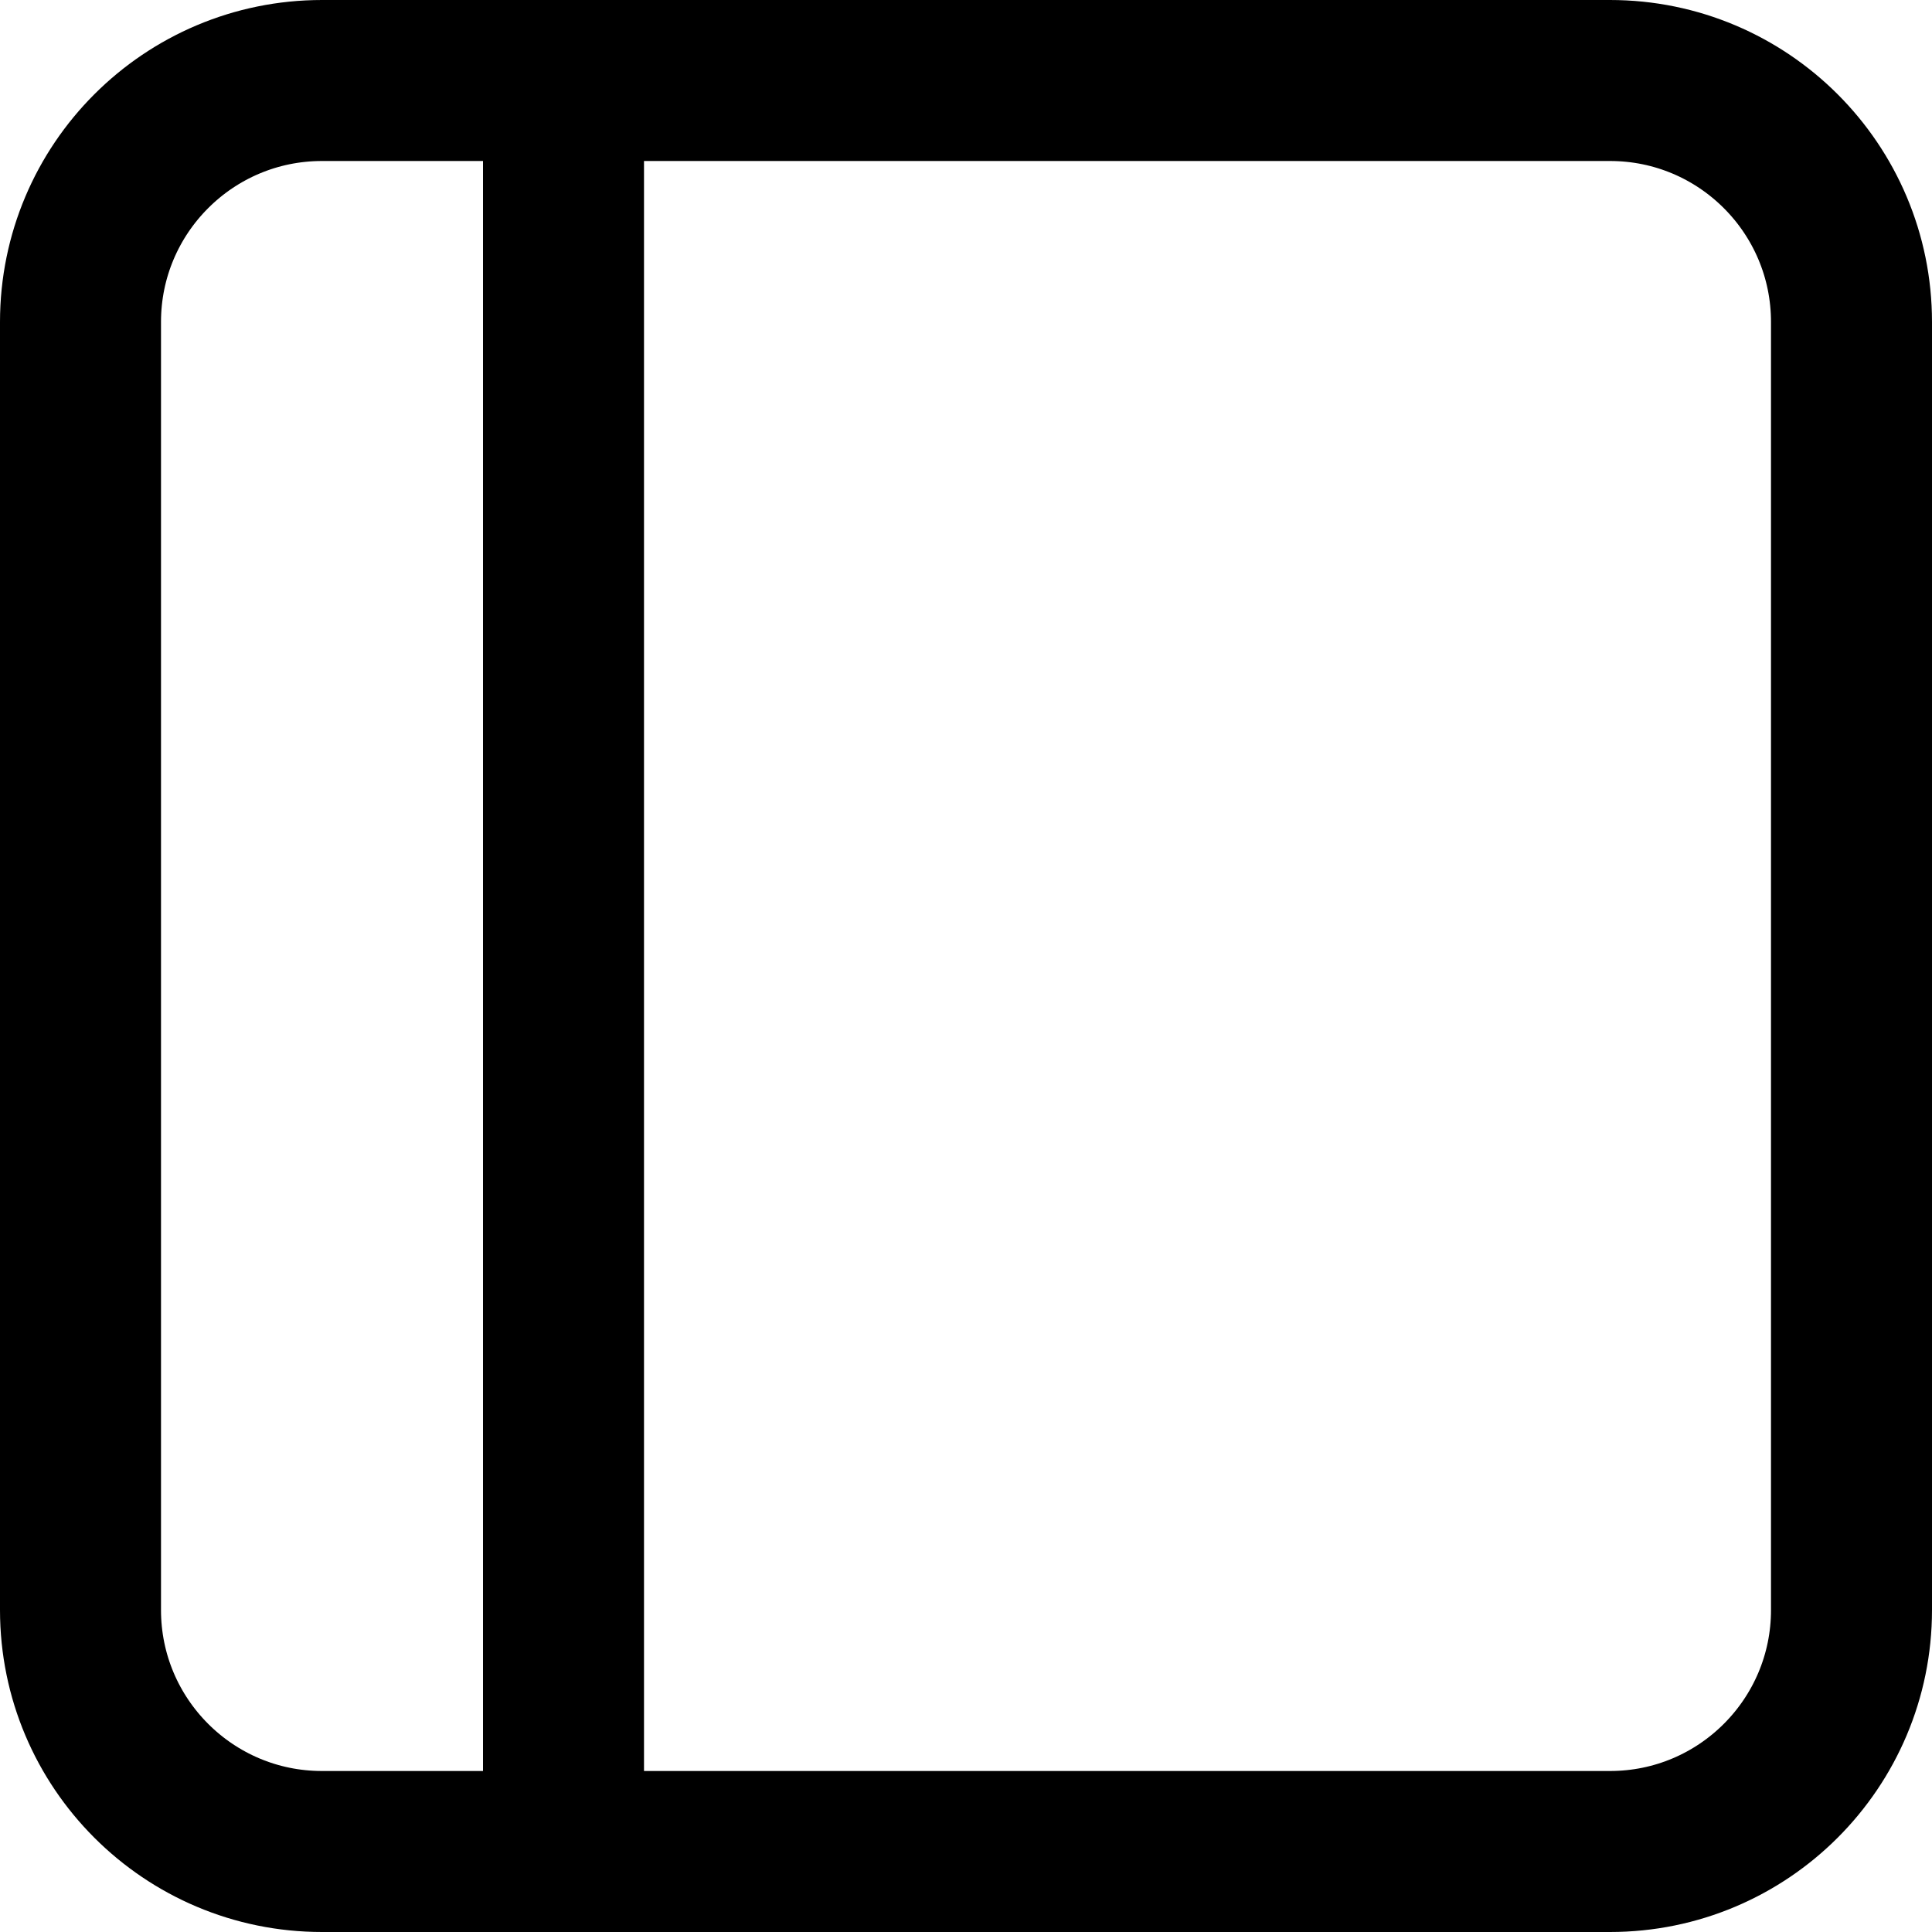
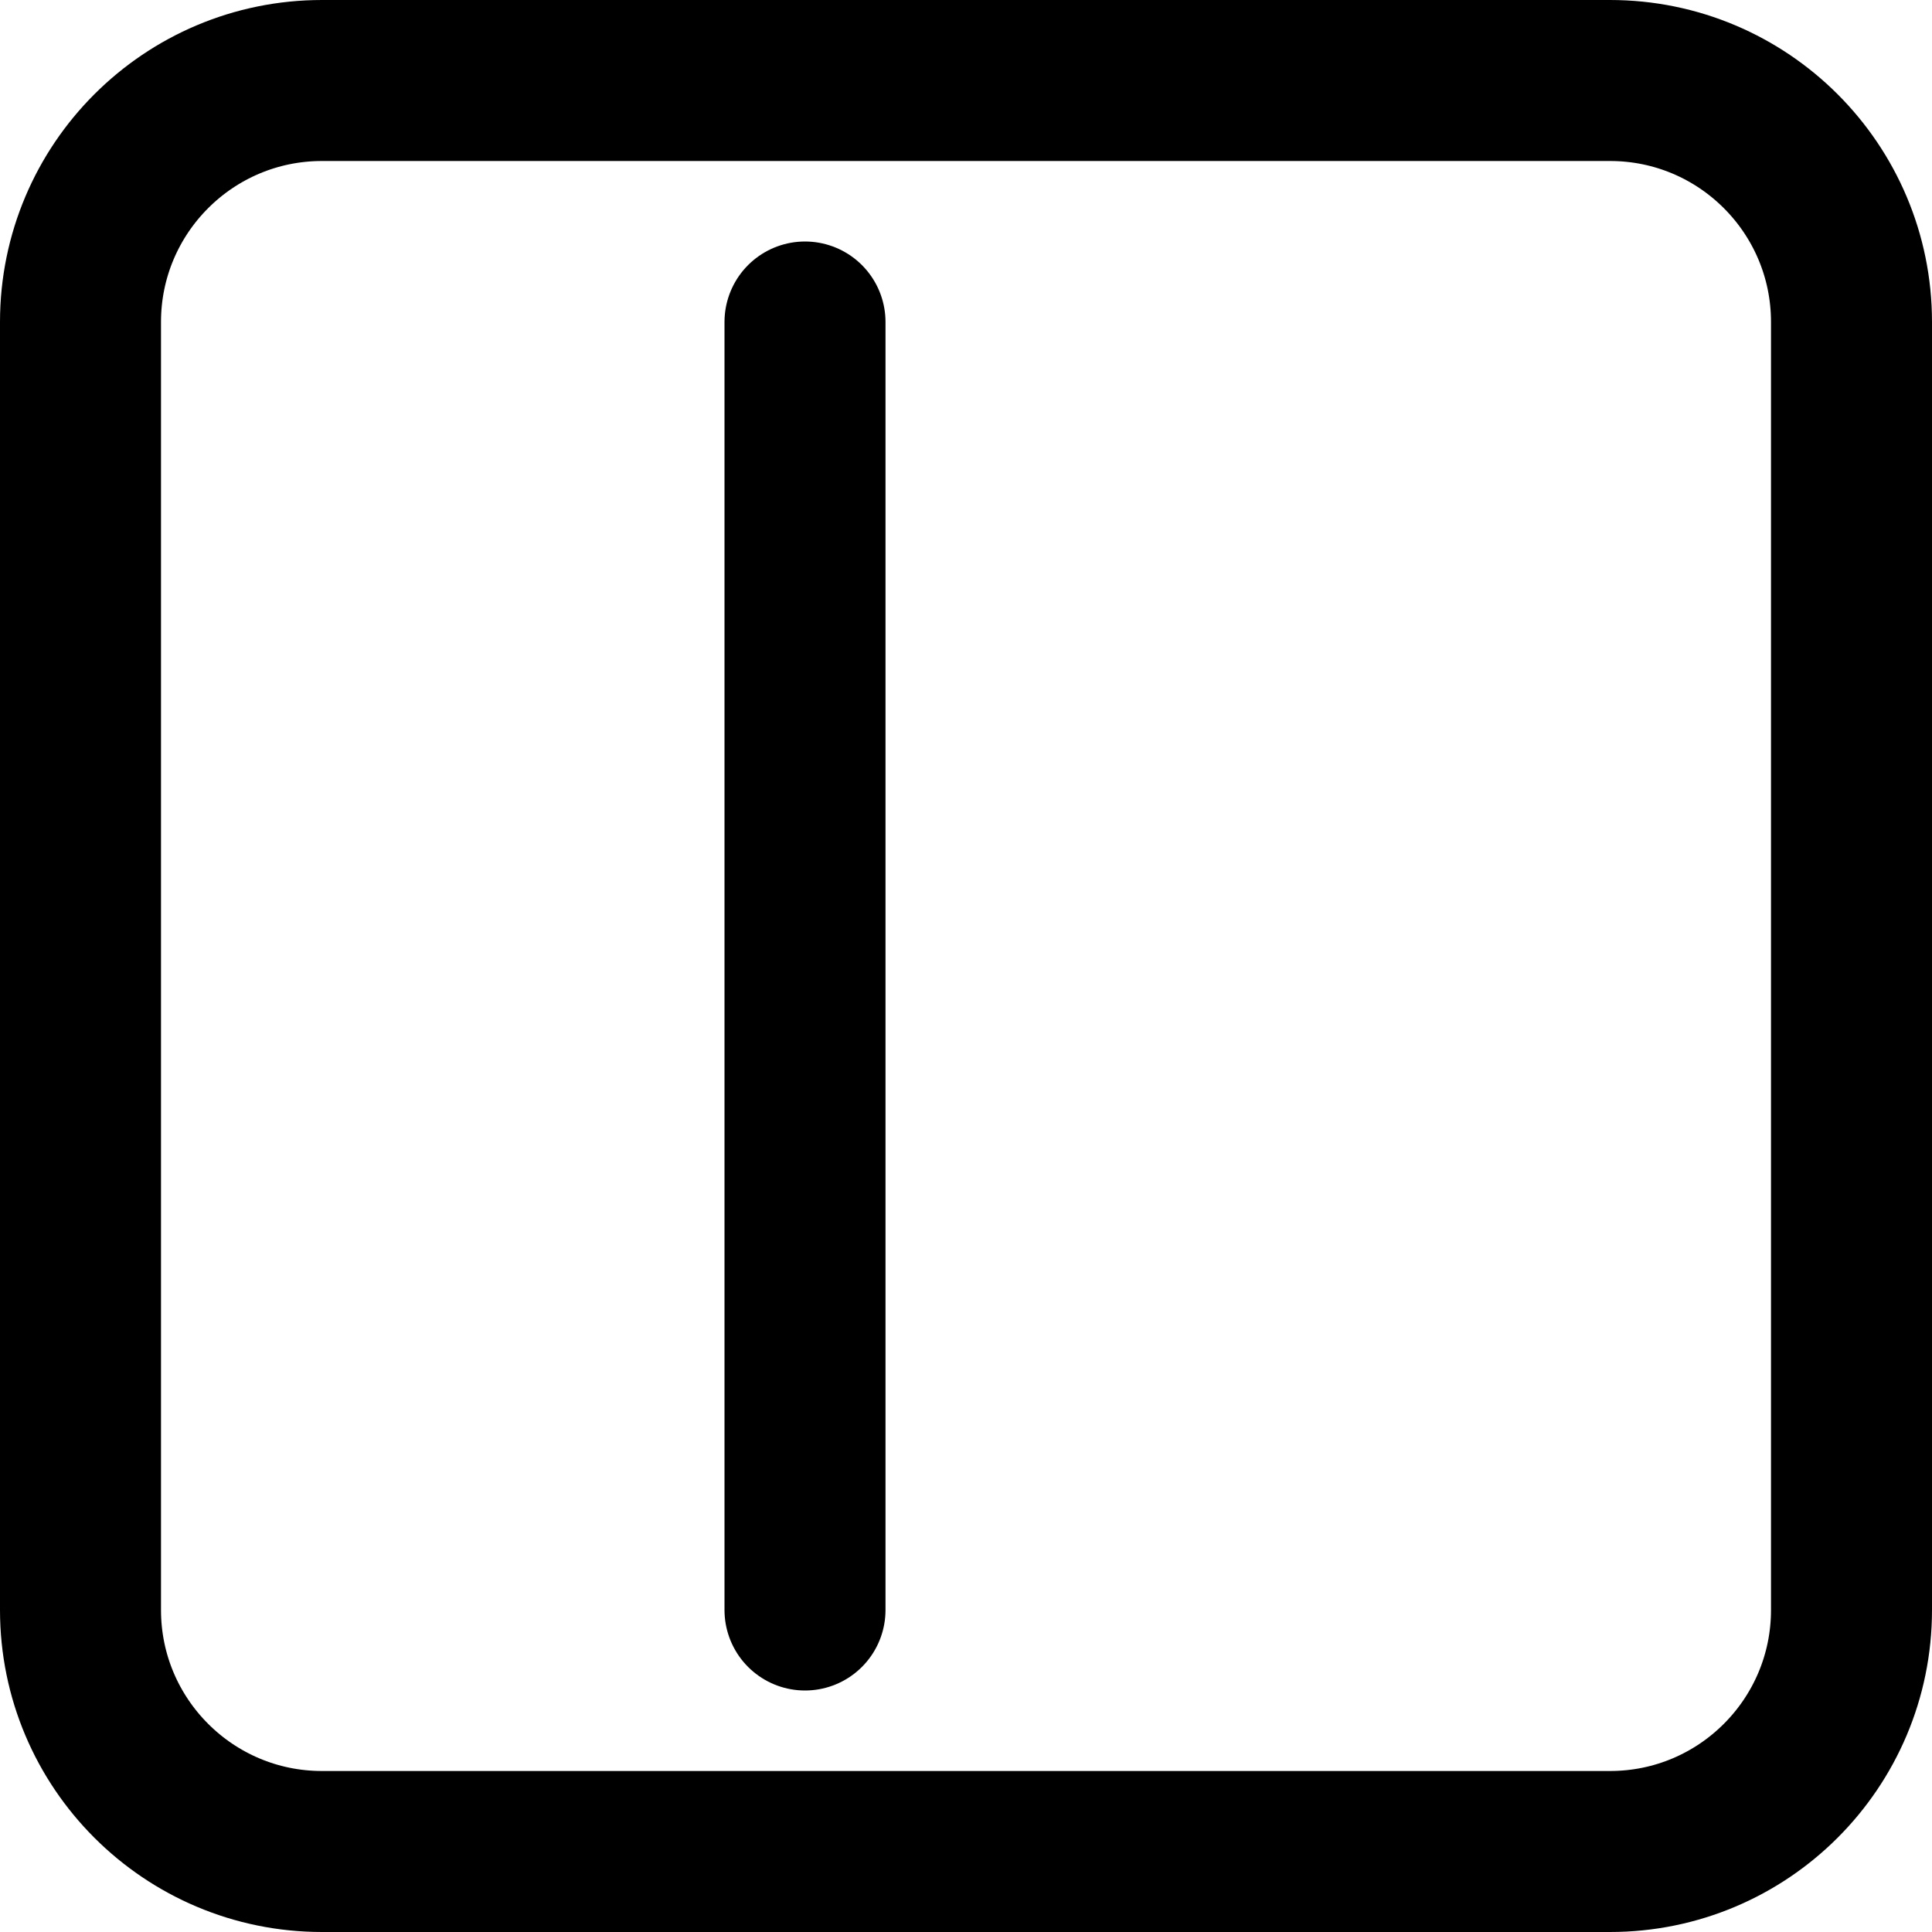
<svg xmlns="http://www.w3.org/2000/svg" width="24" height="24" viewBox="0 0 24 24" fill="none">
  <rect x="1" y="1" width="22" height="22" rx="3" stroke="black" stroke-width="2" />
-   <path d="M7 1V23" stroke="black" stroke-width="2" stroke-linecap="round" />
+   <path d="M10 4V20" stroke="black" stroke-width="2" stroke-linecap="round" />
</svg>
